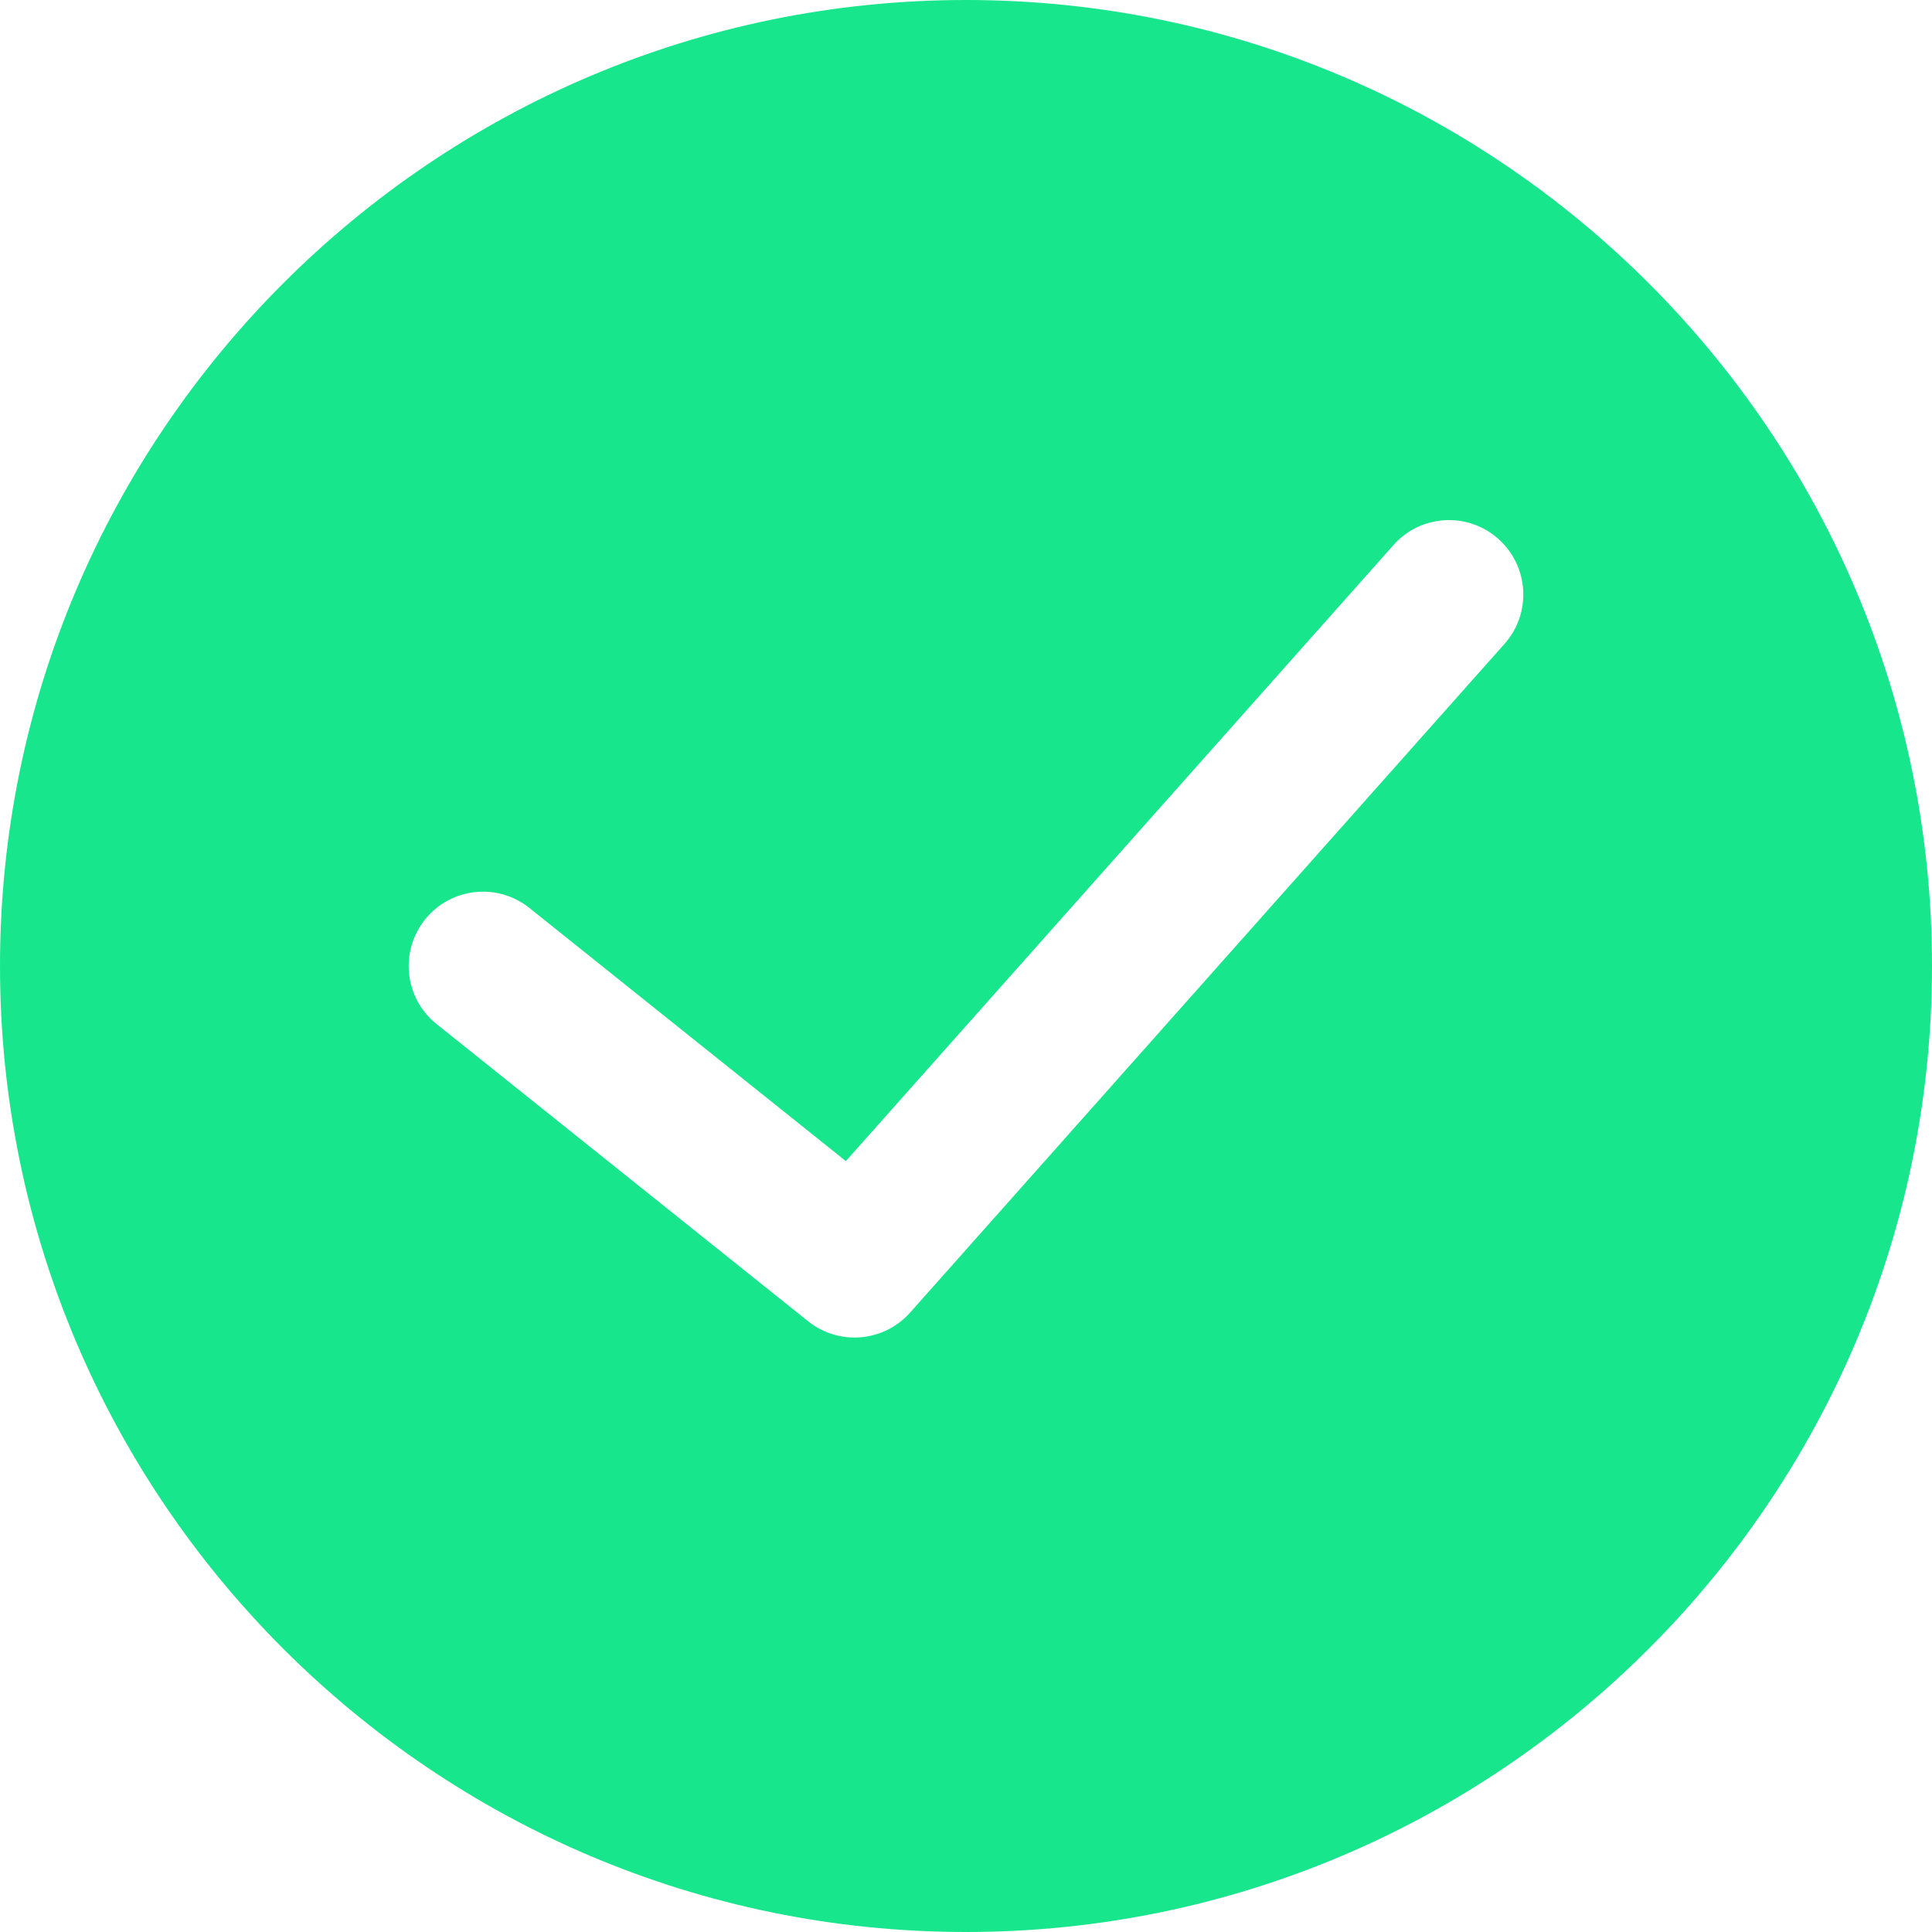
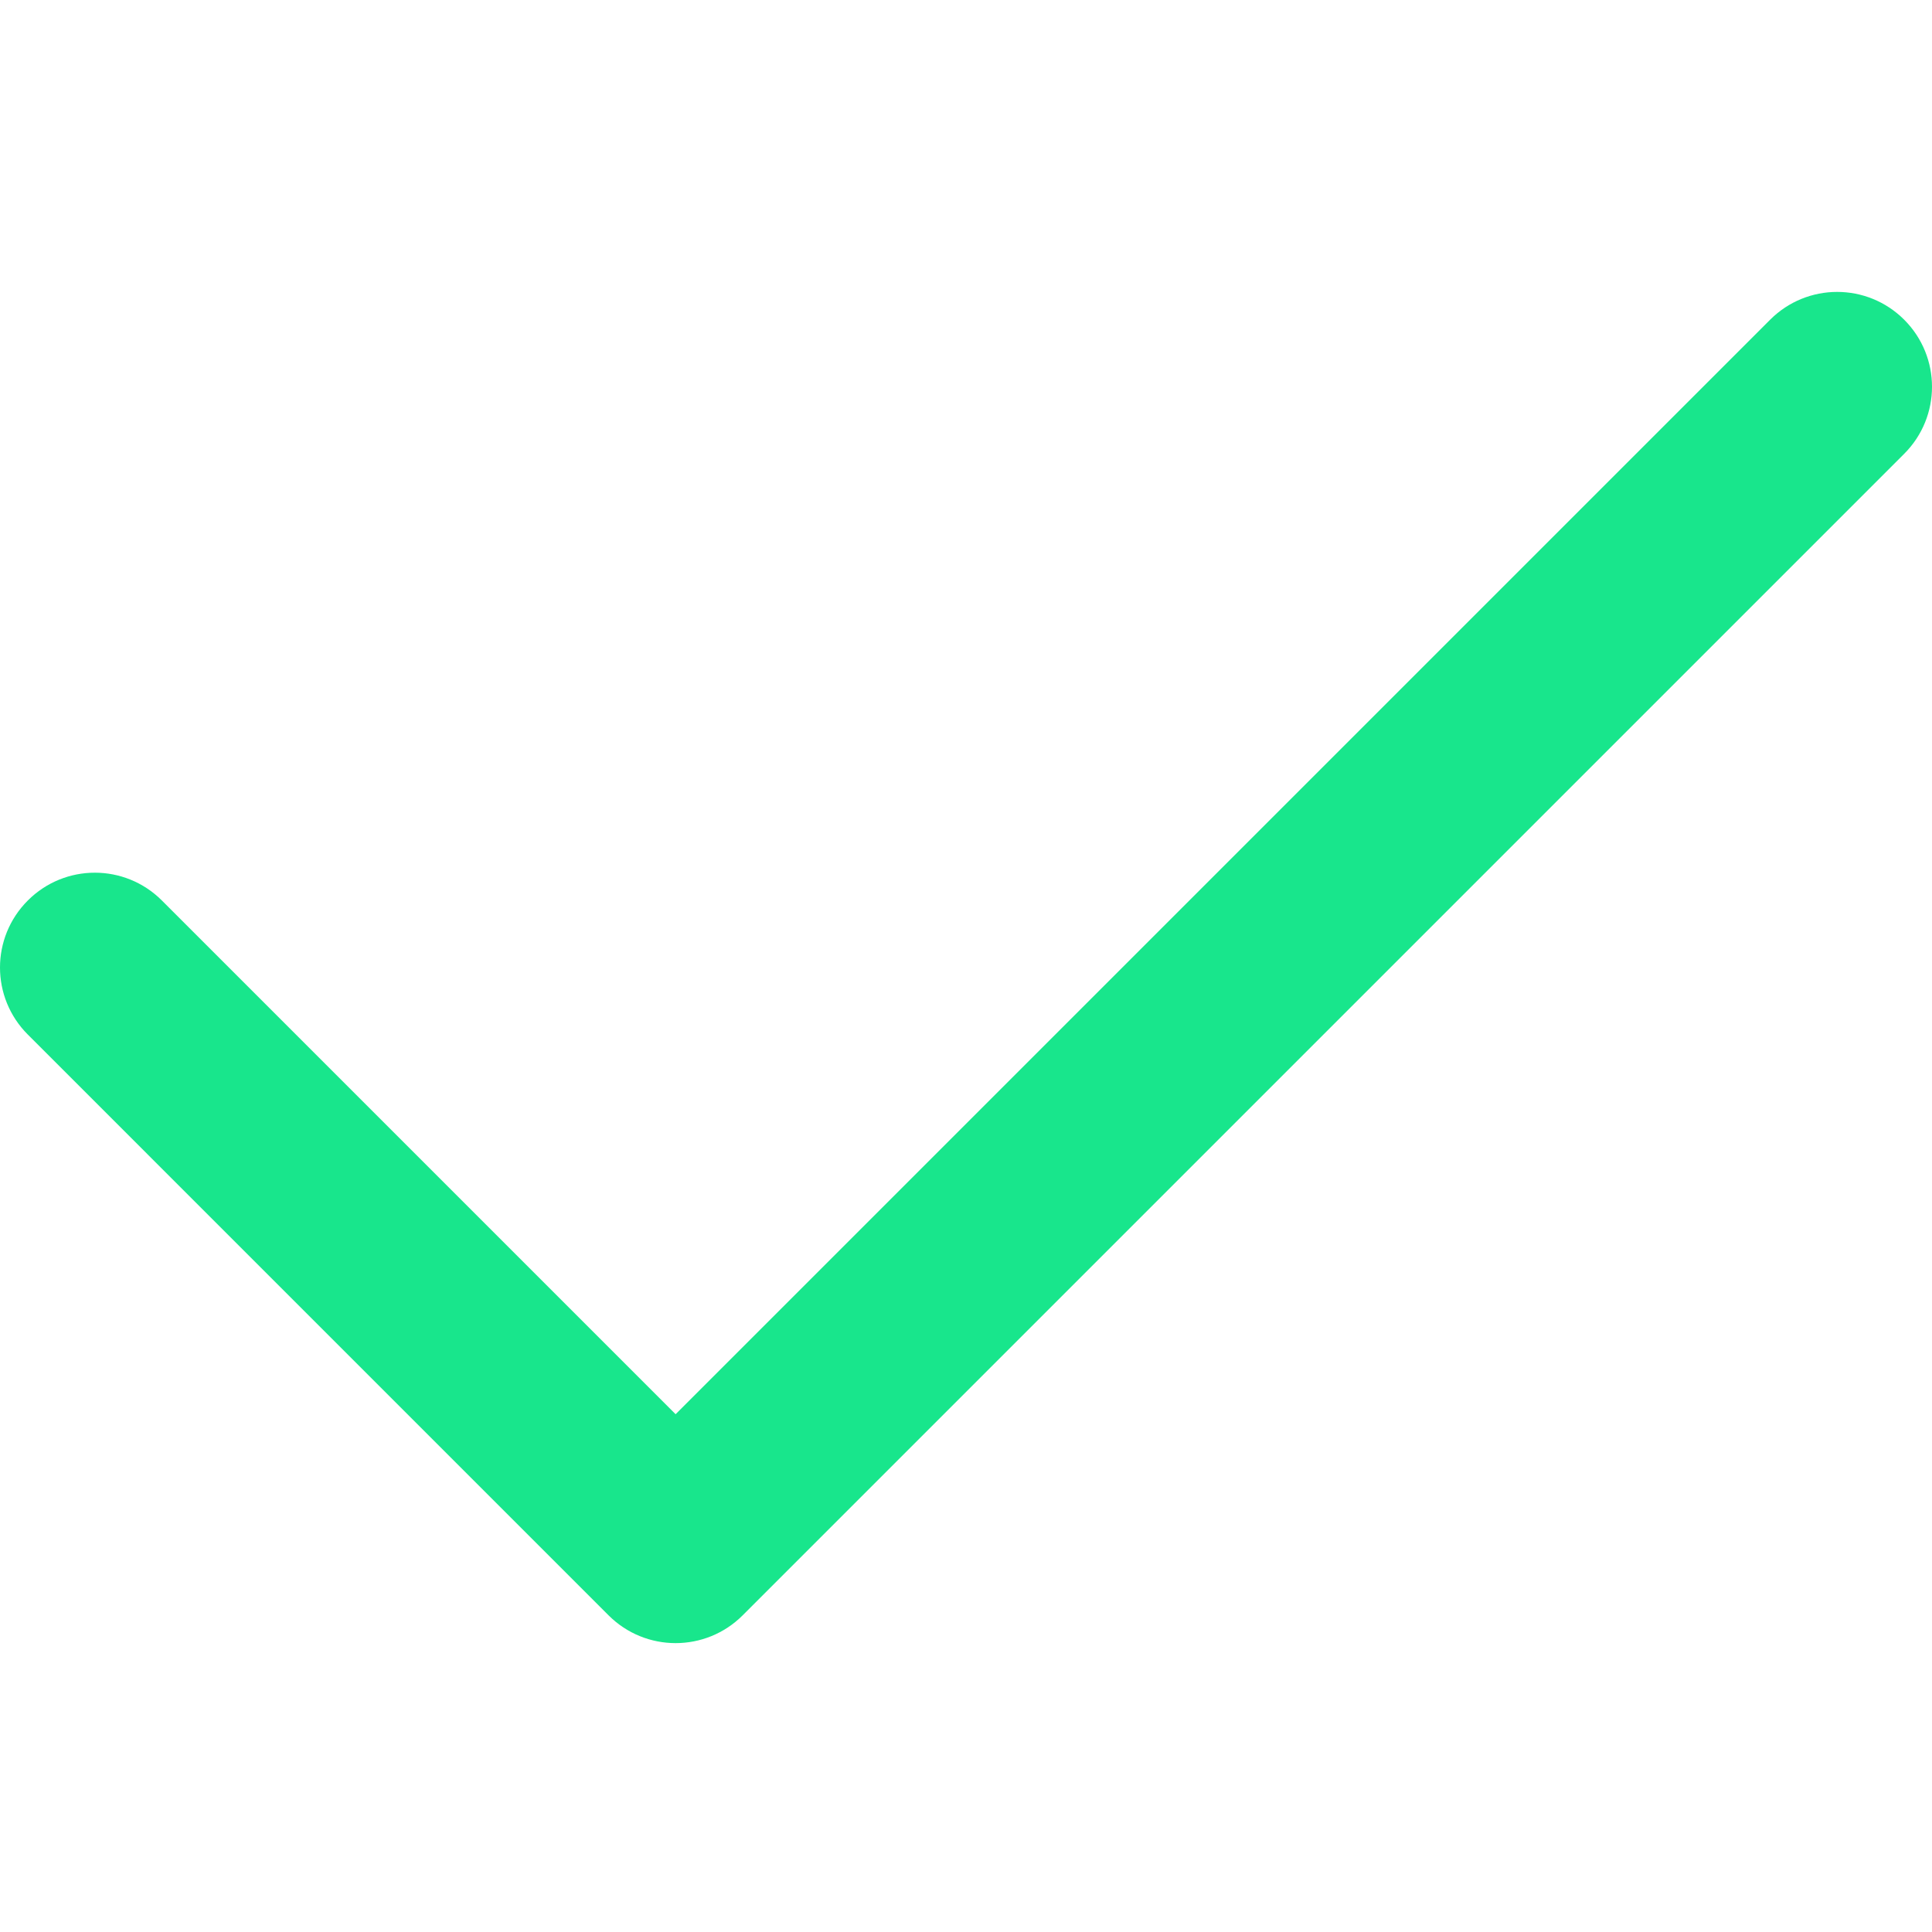
- <svg xmlns="http://www.w3.org/2000/svg" version="1.1" id="Capa_1" x="0px" y="0px" viewBox="0 0 52 52" style="enable-background:new 0 0 52 52;" xml:space="preserve" width="512px" height="512px">
+ <svg xmlns="http://www.w3.org/2000/svg" height="512px" viewBox="0 -65 434.677 434" width="512px">
  <g>
-     <g>
-       <path d="M26,0C11.664,0,0,11.663,0,26s11.664,26,26,26s26-11.663,26-26S40.336,0,26,0z M40.495,17.329l-16,18   C24.101,35.772,23.552,36,22.999,36c-0.439,0-0.88-0.144-1.249-0.438l-10-8c-0.862-0.689-1.002-1.948-0.312-2.811   c0.689-0.863,1.949-1.003,2.811-0.313l8.517,6.813l14.739-16.581c0.732-0.826,1.998-0.9,2.823-0.166   C41.154,15.239,41.229,16.503,40.495,17.329z" data-original="#000000" class="active-path" data-old_color="#000000" fill="#18E68C" />
-     </g>
+     <path d="m152.004 304.344c-5.461 0-10.922-2.09-15.082-6.25l-130.664-130.668c-8.344-8.34-8.344-21.824 0-30.164 8.34-8.34 21.82-8.34 30.164 0l115.582 115.582 246.254-246.25c8.34-8.34 21.82-8.34 30.164 0 8.34 8.344 8.34 21.824 0 30.168l-261.332 261.332c-4.16 4.16-9.625 6.25-15.086 6.25zm0 0" data-original="#000000" class="active-path" data-old_color="#000000" fill="#18E68C" />
  </g>
</svg>
